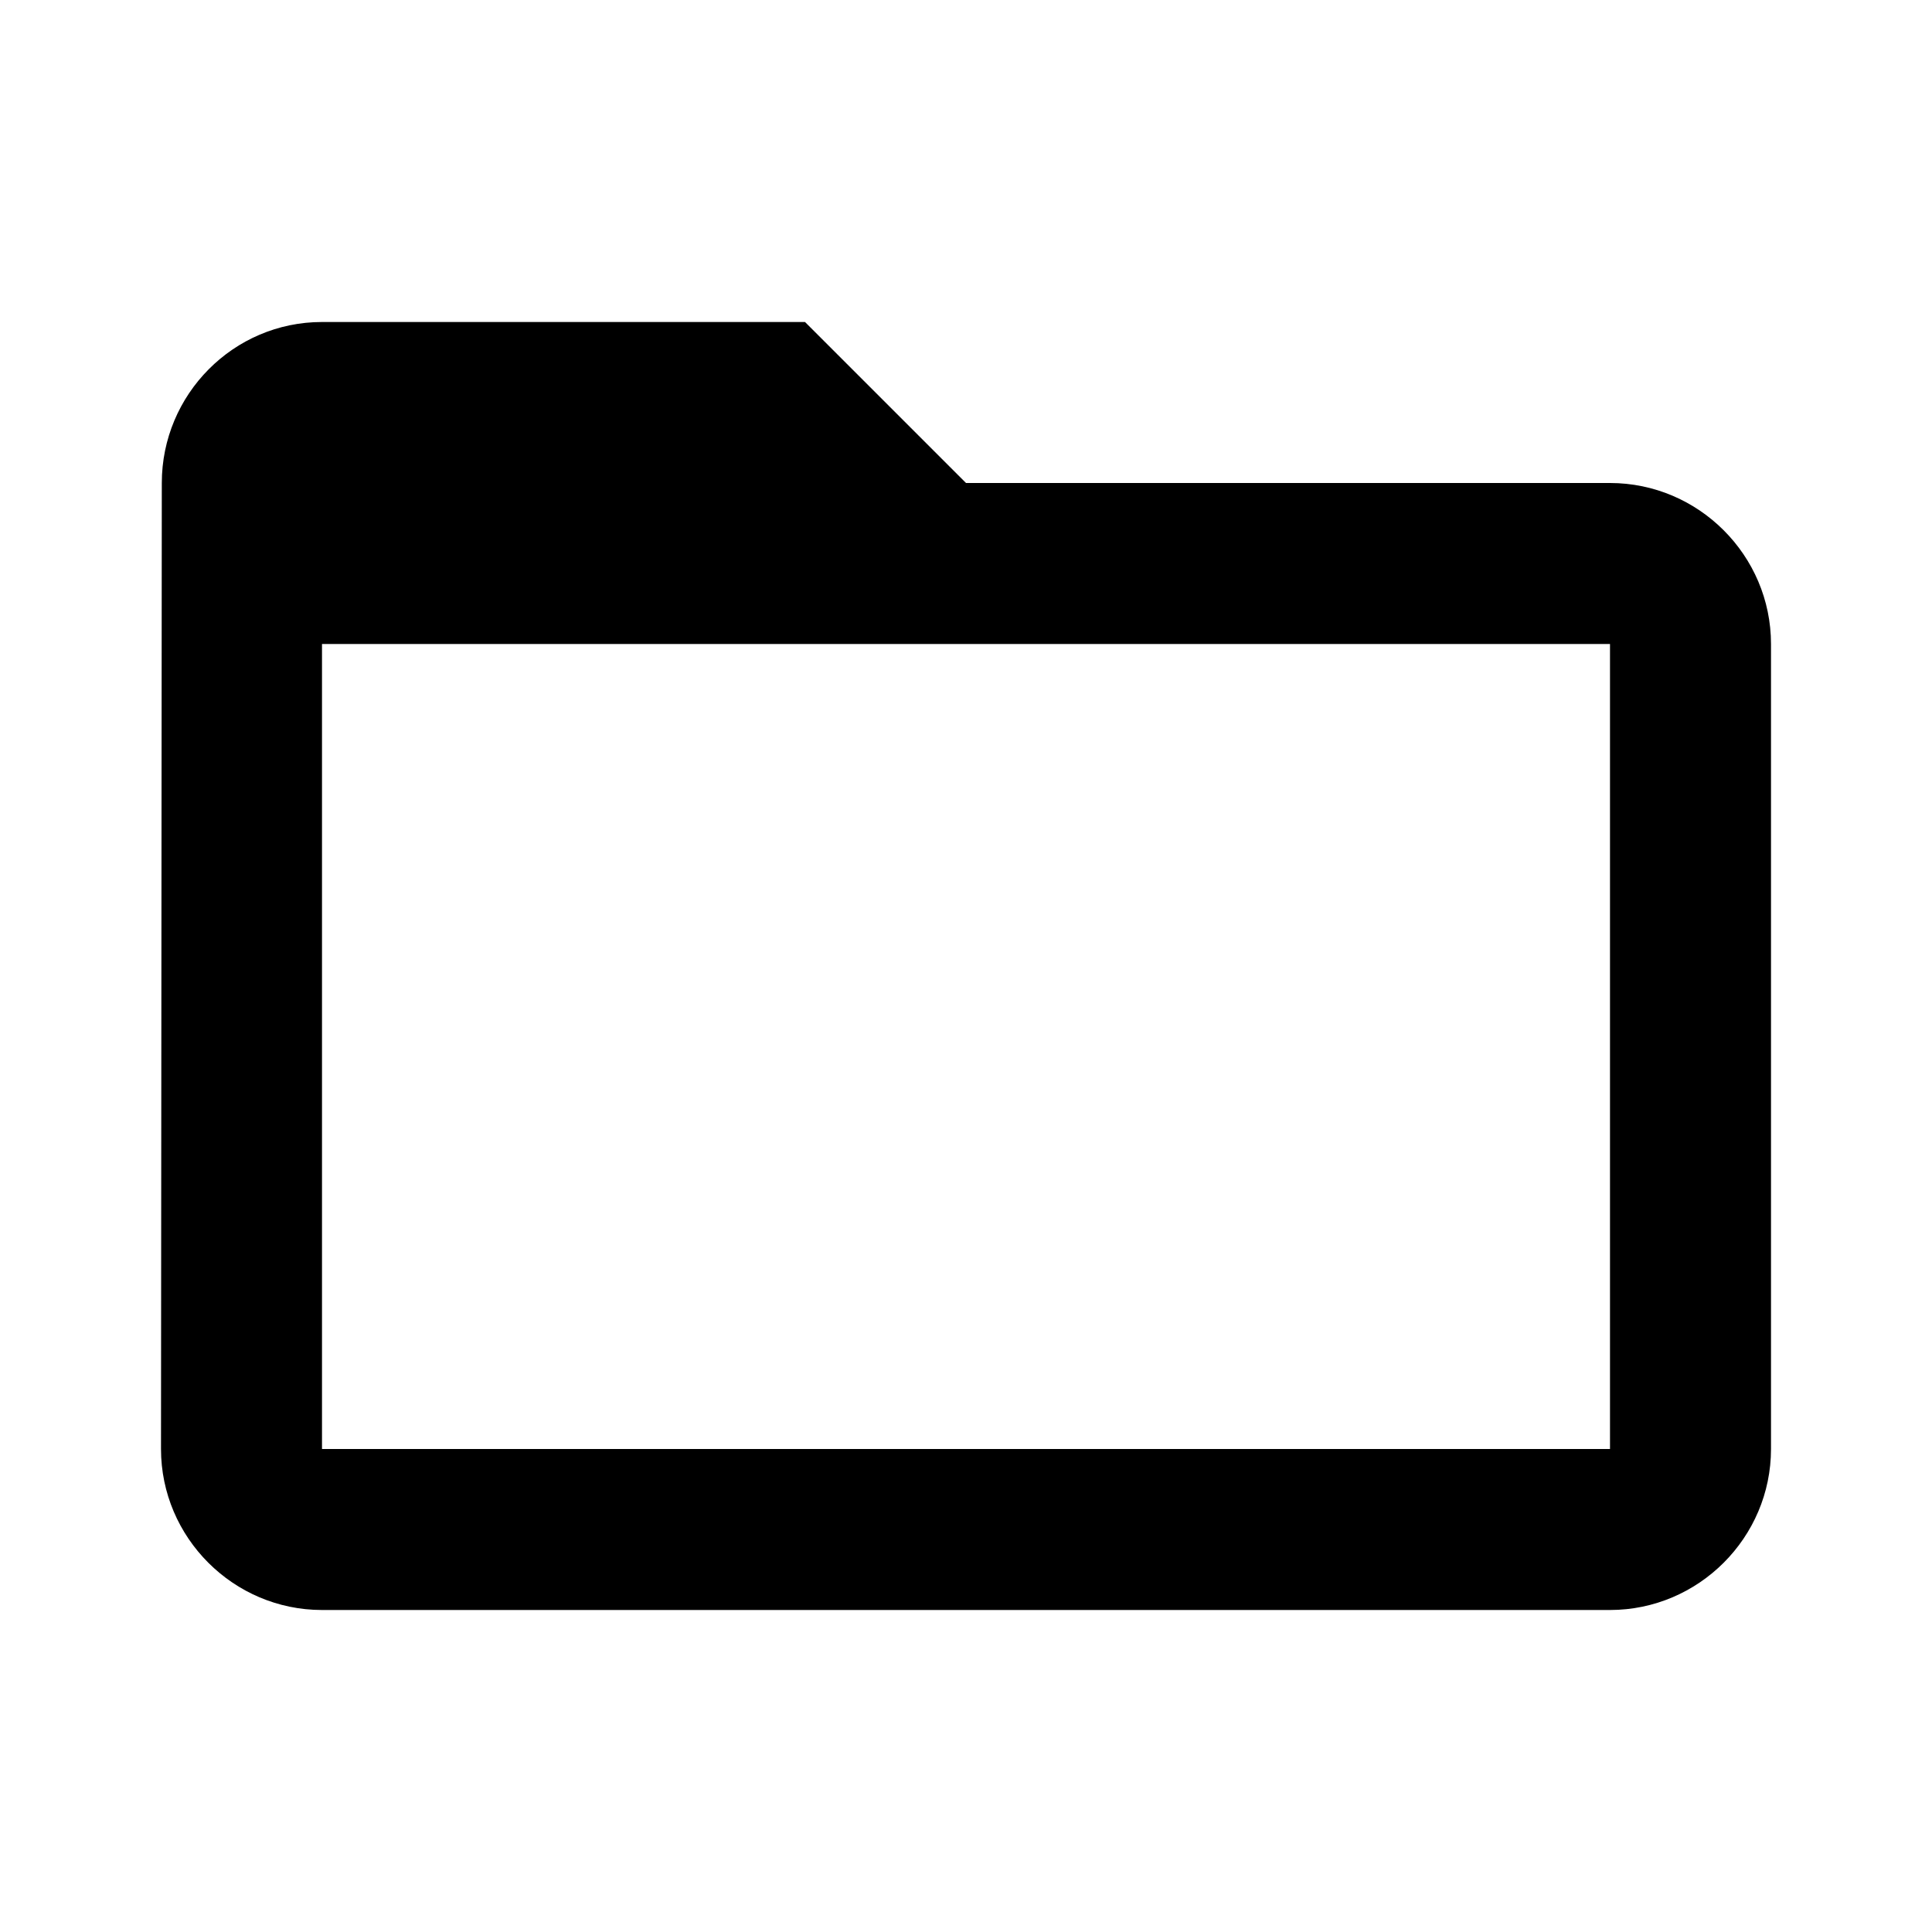
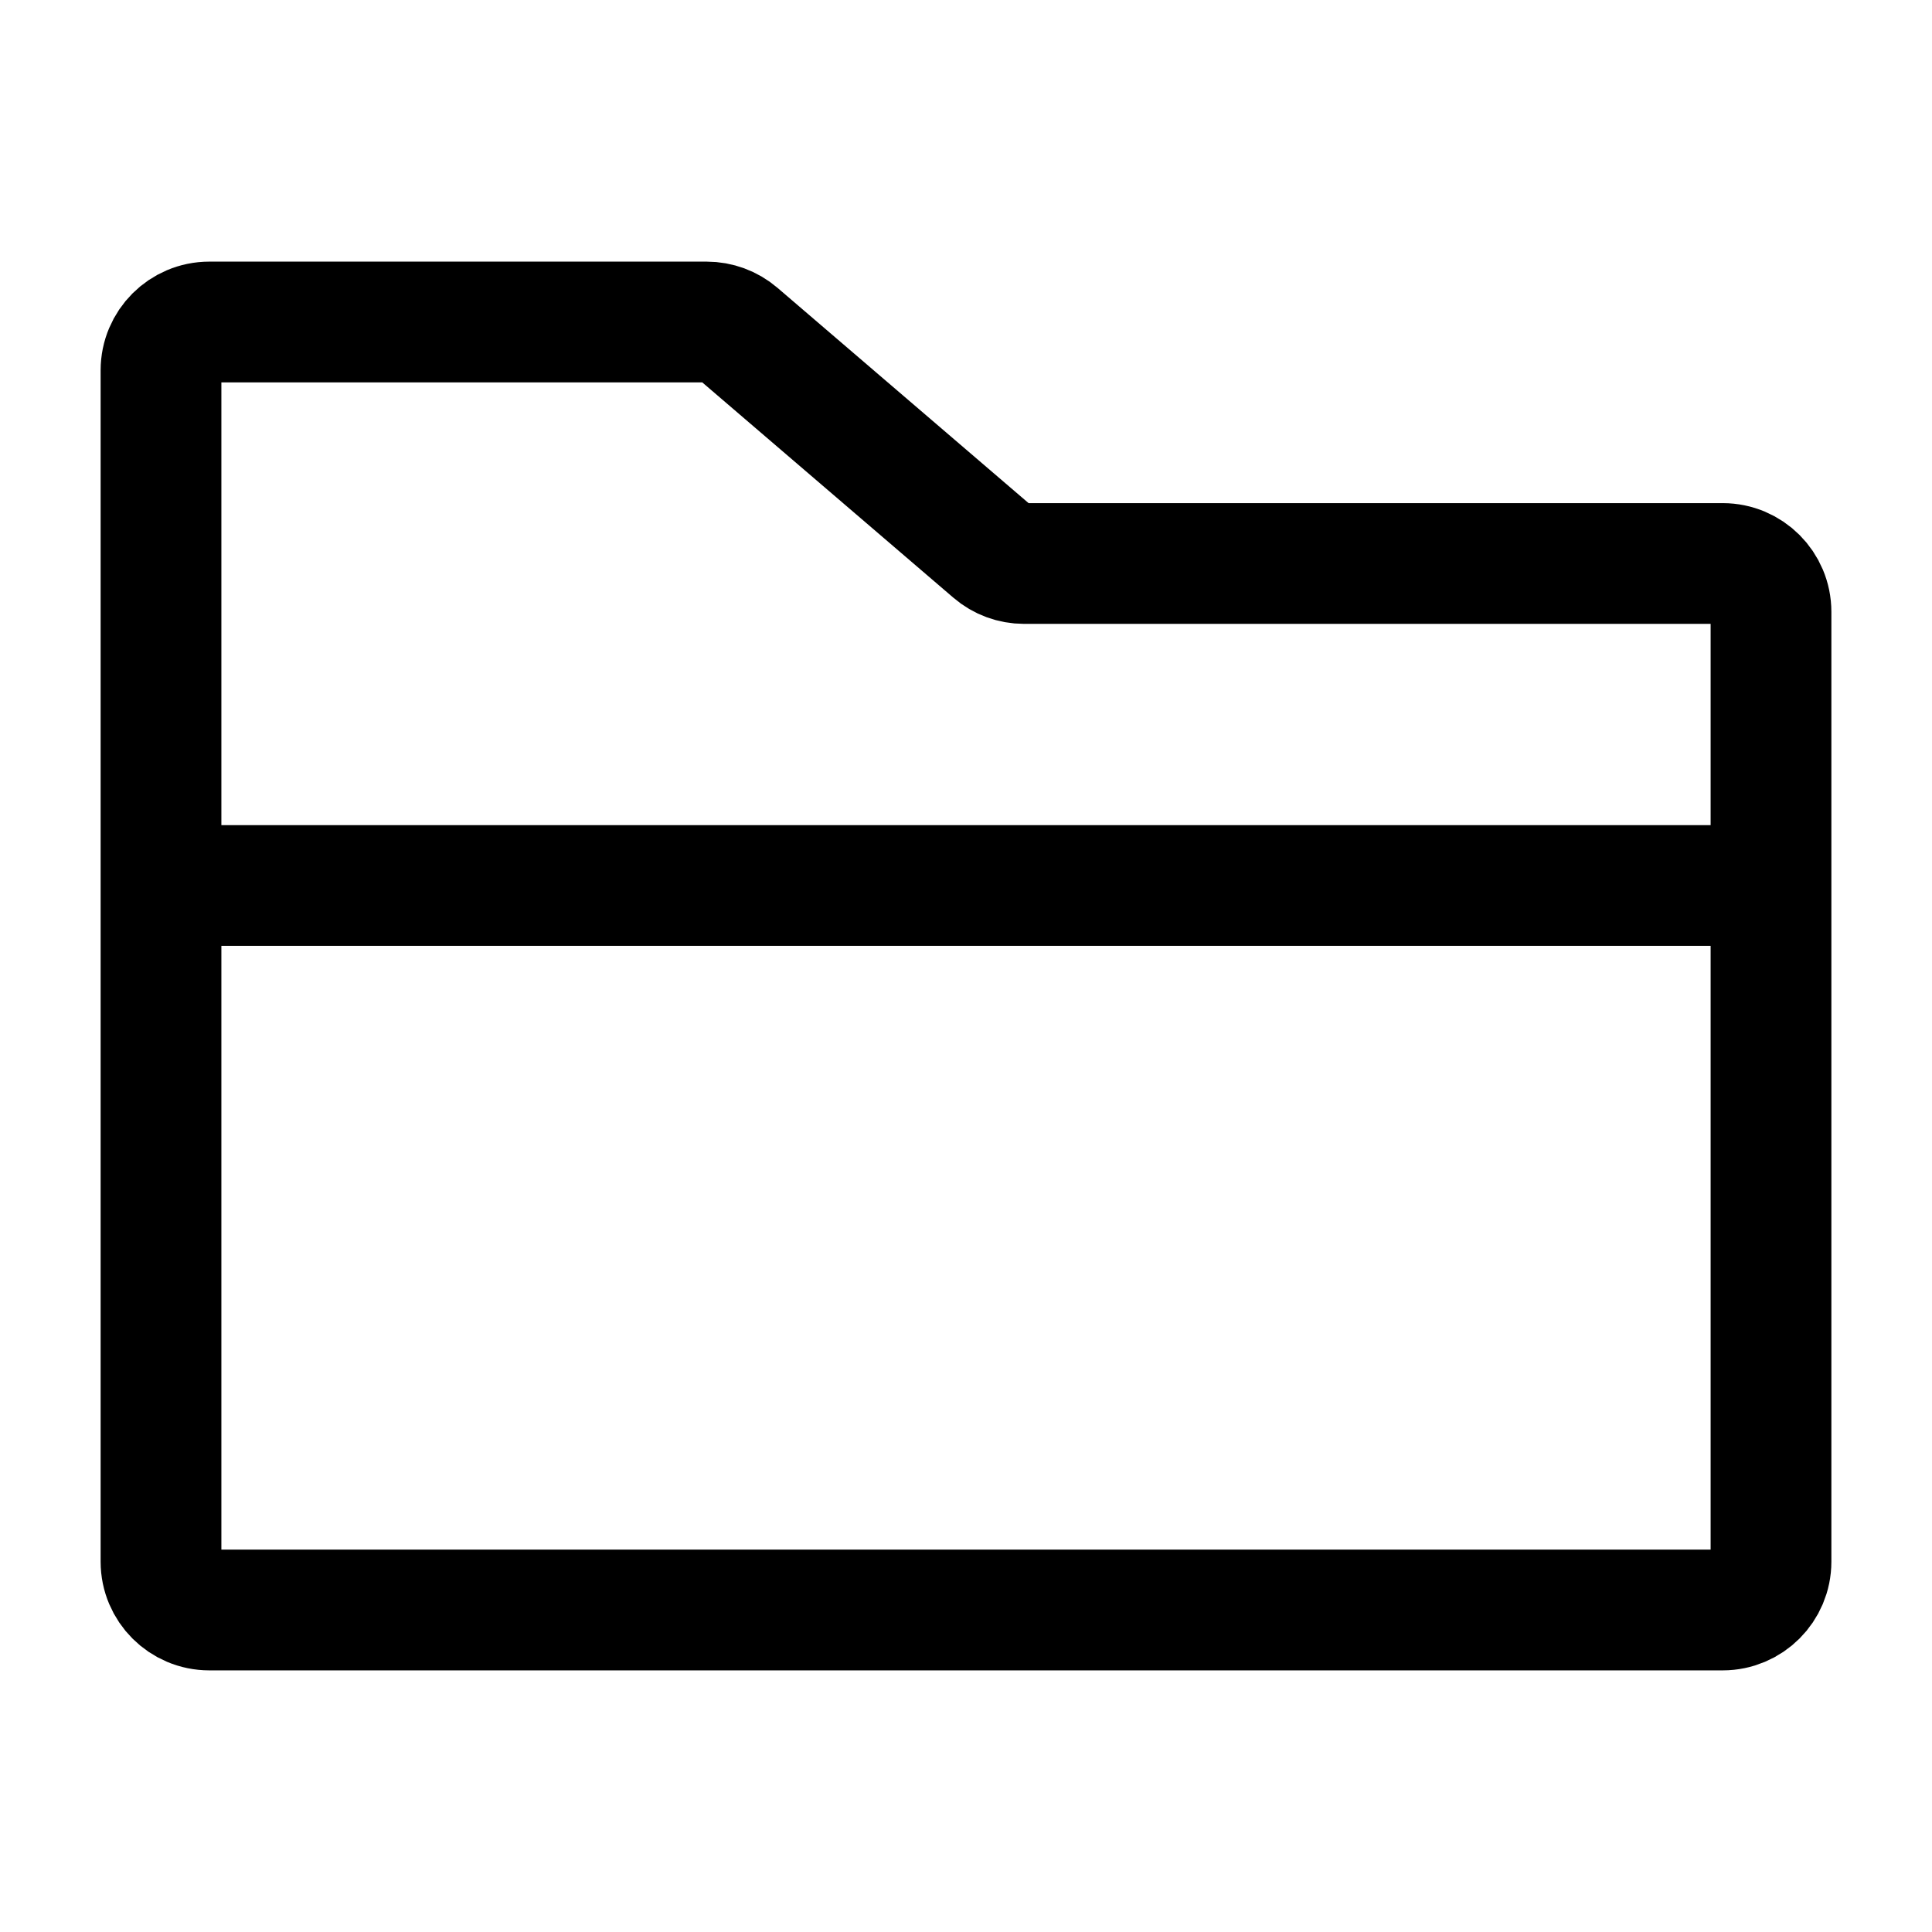
- <svg xmlns="http://www.w3.org/2000/svg" width="24" height="24" viewBox="0 0 24 24" fill="none">
-   <path d="M20 6H12L10 4H4C2.9 4 2.01 4.9 2.01 6L2 18C2 19.1 2.9 20 4 20H20C21.1 20 22 19.1 22 18V8C22 6.9 21.1 6 20 6ZM20 18H4V8H20V18Z" fill="currentColor" />
+ <svg xmlns="http://www.w3.org/2000/svg" width="24" height="24" stroke-width="1.5" viewBox="0 0 24 24" fill="none">
+   <path d="M2 11V4.6C2 4.269 2.269 4 2.6 4H8.778C8.921 4 9.06 4.051 9.169 4.144L12.332 6.856C12.44 6.949 12.579 7 12.722 7H21.4C21.731 7 22 7.269 22 7.6V11M2 11V19.4C2 19.731 2.269 20 2.6 20H21.4C21.731 20 22 19.731 22 19.4V11M2 11H22" stroke="#000000" stroke-linecap="round" stroke-linejoin="round" />
</svg>
